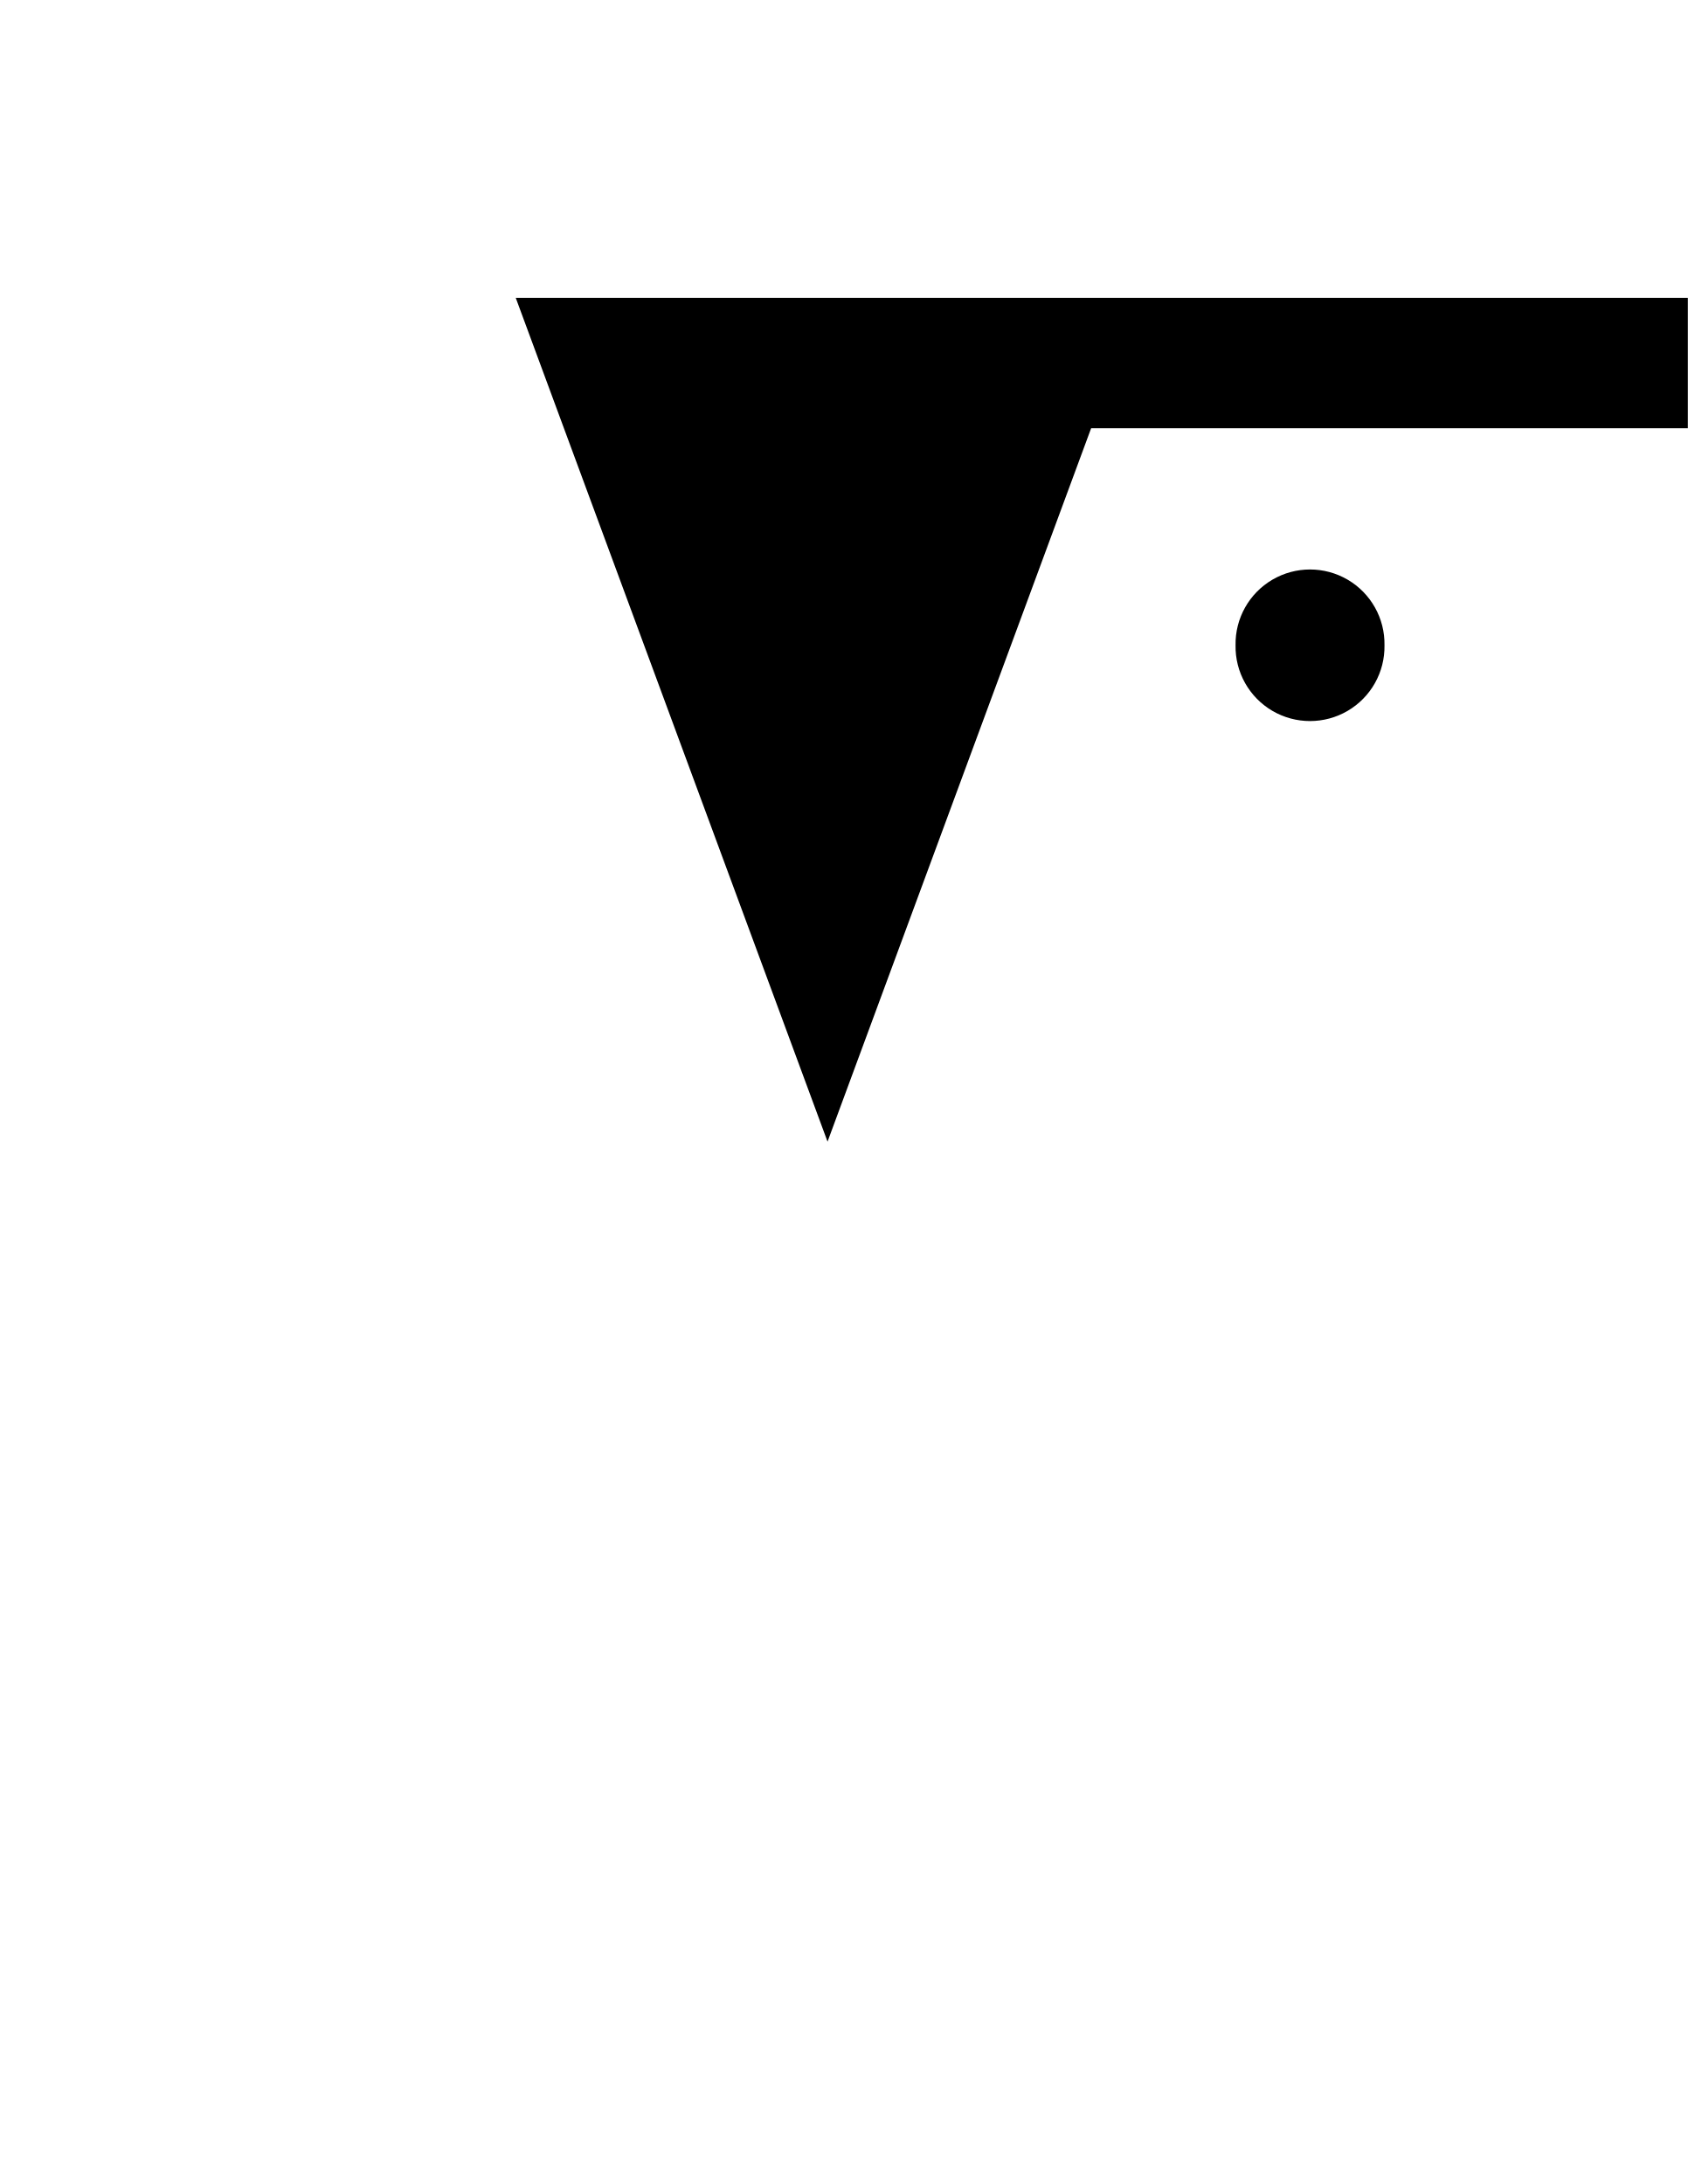
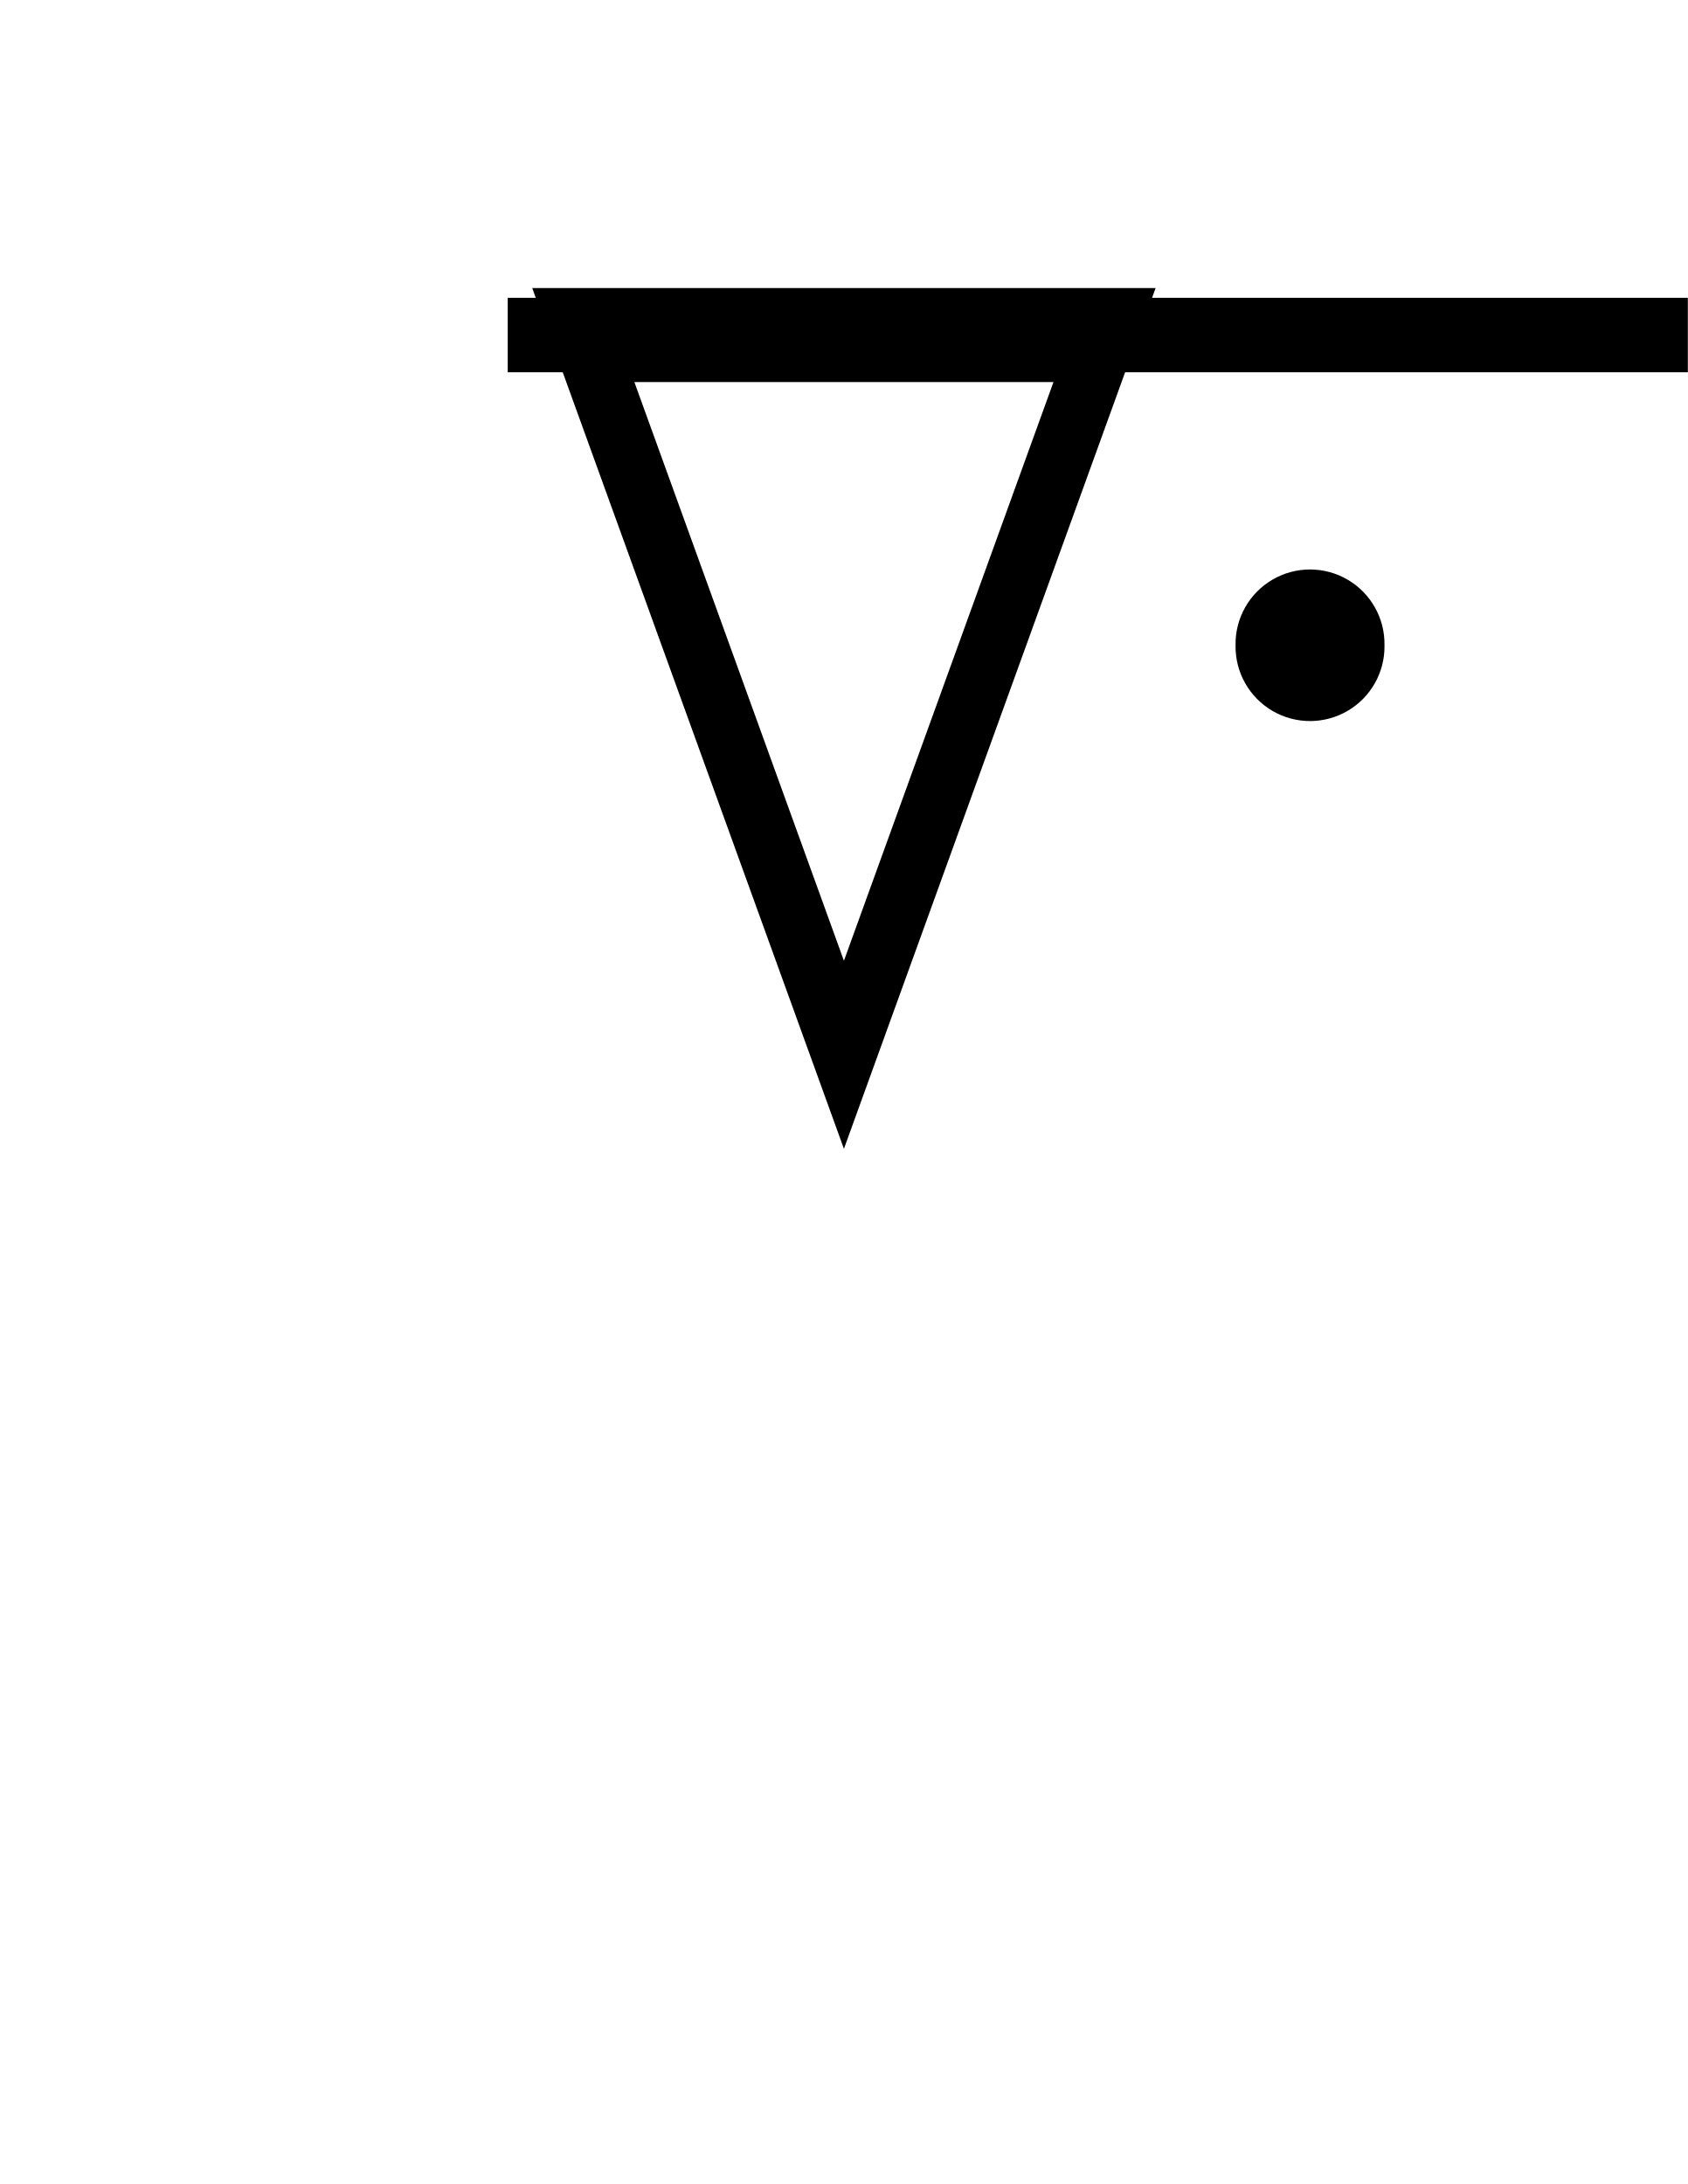
<svg xmlns="http://www.w3.org/2000/svg" height="44" width="34" version="1.1">
-   <path fill="#000" d="M34,8.627,34,6,10.389,6,16.67,23,21.98,8.627z" />
-   <path style="enable-background:accumulate;color:#000000;" d="m28.958-1.924a3.17,3.17,0,1,1,-6.339,0,3.17,3.17,0,1,1,6.339,0z" fill-rule="nonzero" transform="matrix(0.473262,0,0,0.473262,14.18445,13.91043)" fill="#000" />
+   <path style="color:#000000;enable-background:accumulate;" d="m28.958-1.924a3.17,3.17,0,1,1,-6.339,0,3.17,3.17,0,1,1,6.339,0z" fill-rule="nonzero" transform="matrix(0.473262,0,0,0.473262,14.18445,13.91043)" fill="#000" />
+   <g stroke="#000" fill="none" transform="translate(20.24979,20.71186)">
+     <path style="enable-background:accumulate;color:#000000;" d="M-71.22,21.441-81.796,3.123-92.372-15.195h21.152l21.152-0-10.576,18.318z" transform="matrix(0.2482085,0,0,0.39579,14.4277,-7.947869)" stroke-width="4.786" />
+     <path stroke-linejoin="miter" d="m13-13.962-22.272,0" stroke-linecap="square" stroke-miterlimit="4" stroke-dasharray="none" stroke-width="1.5" />
+   </g>
</svg>
